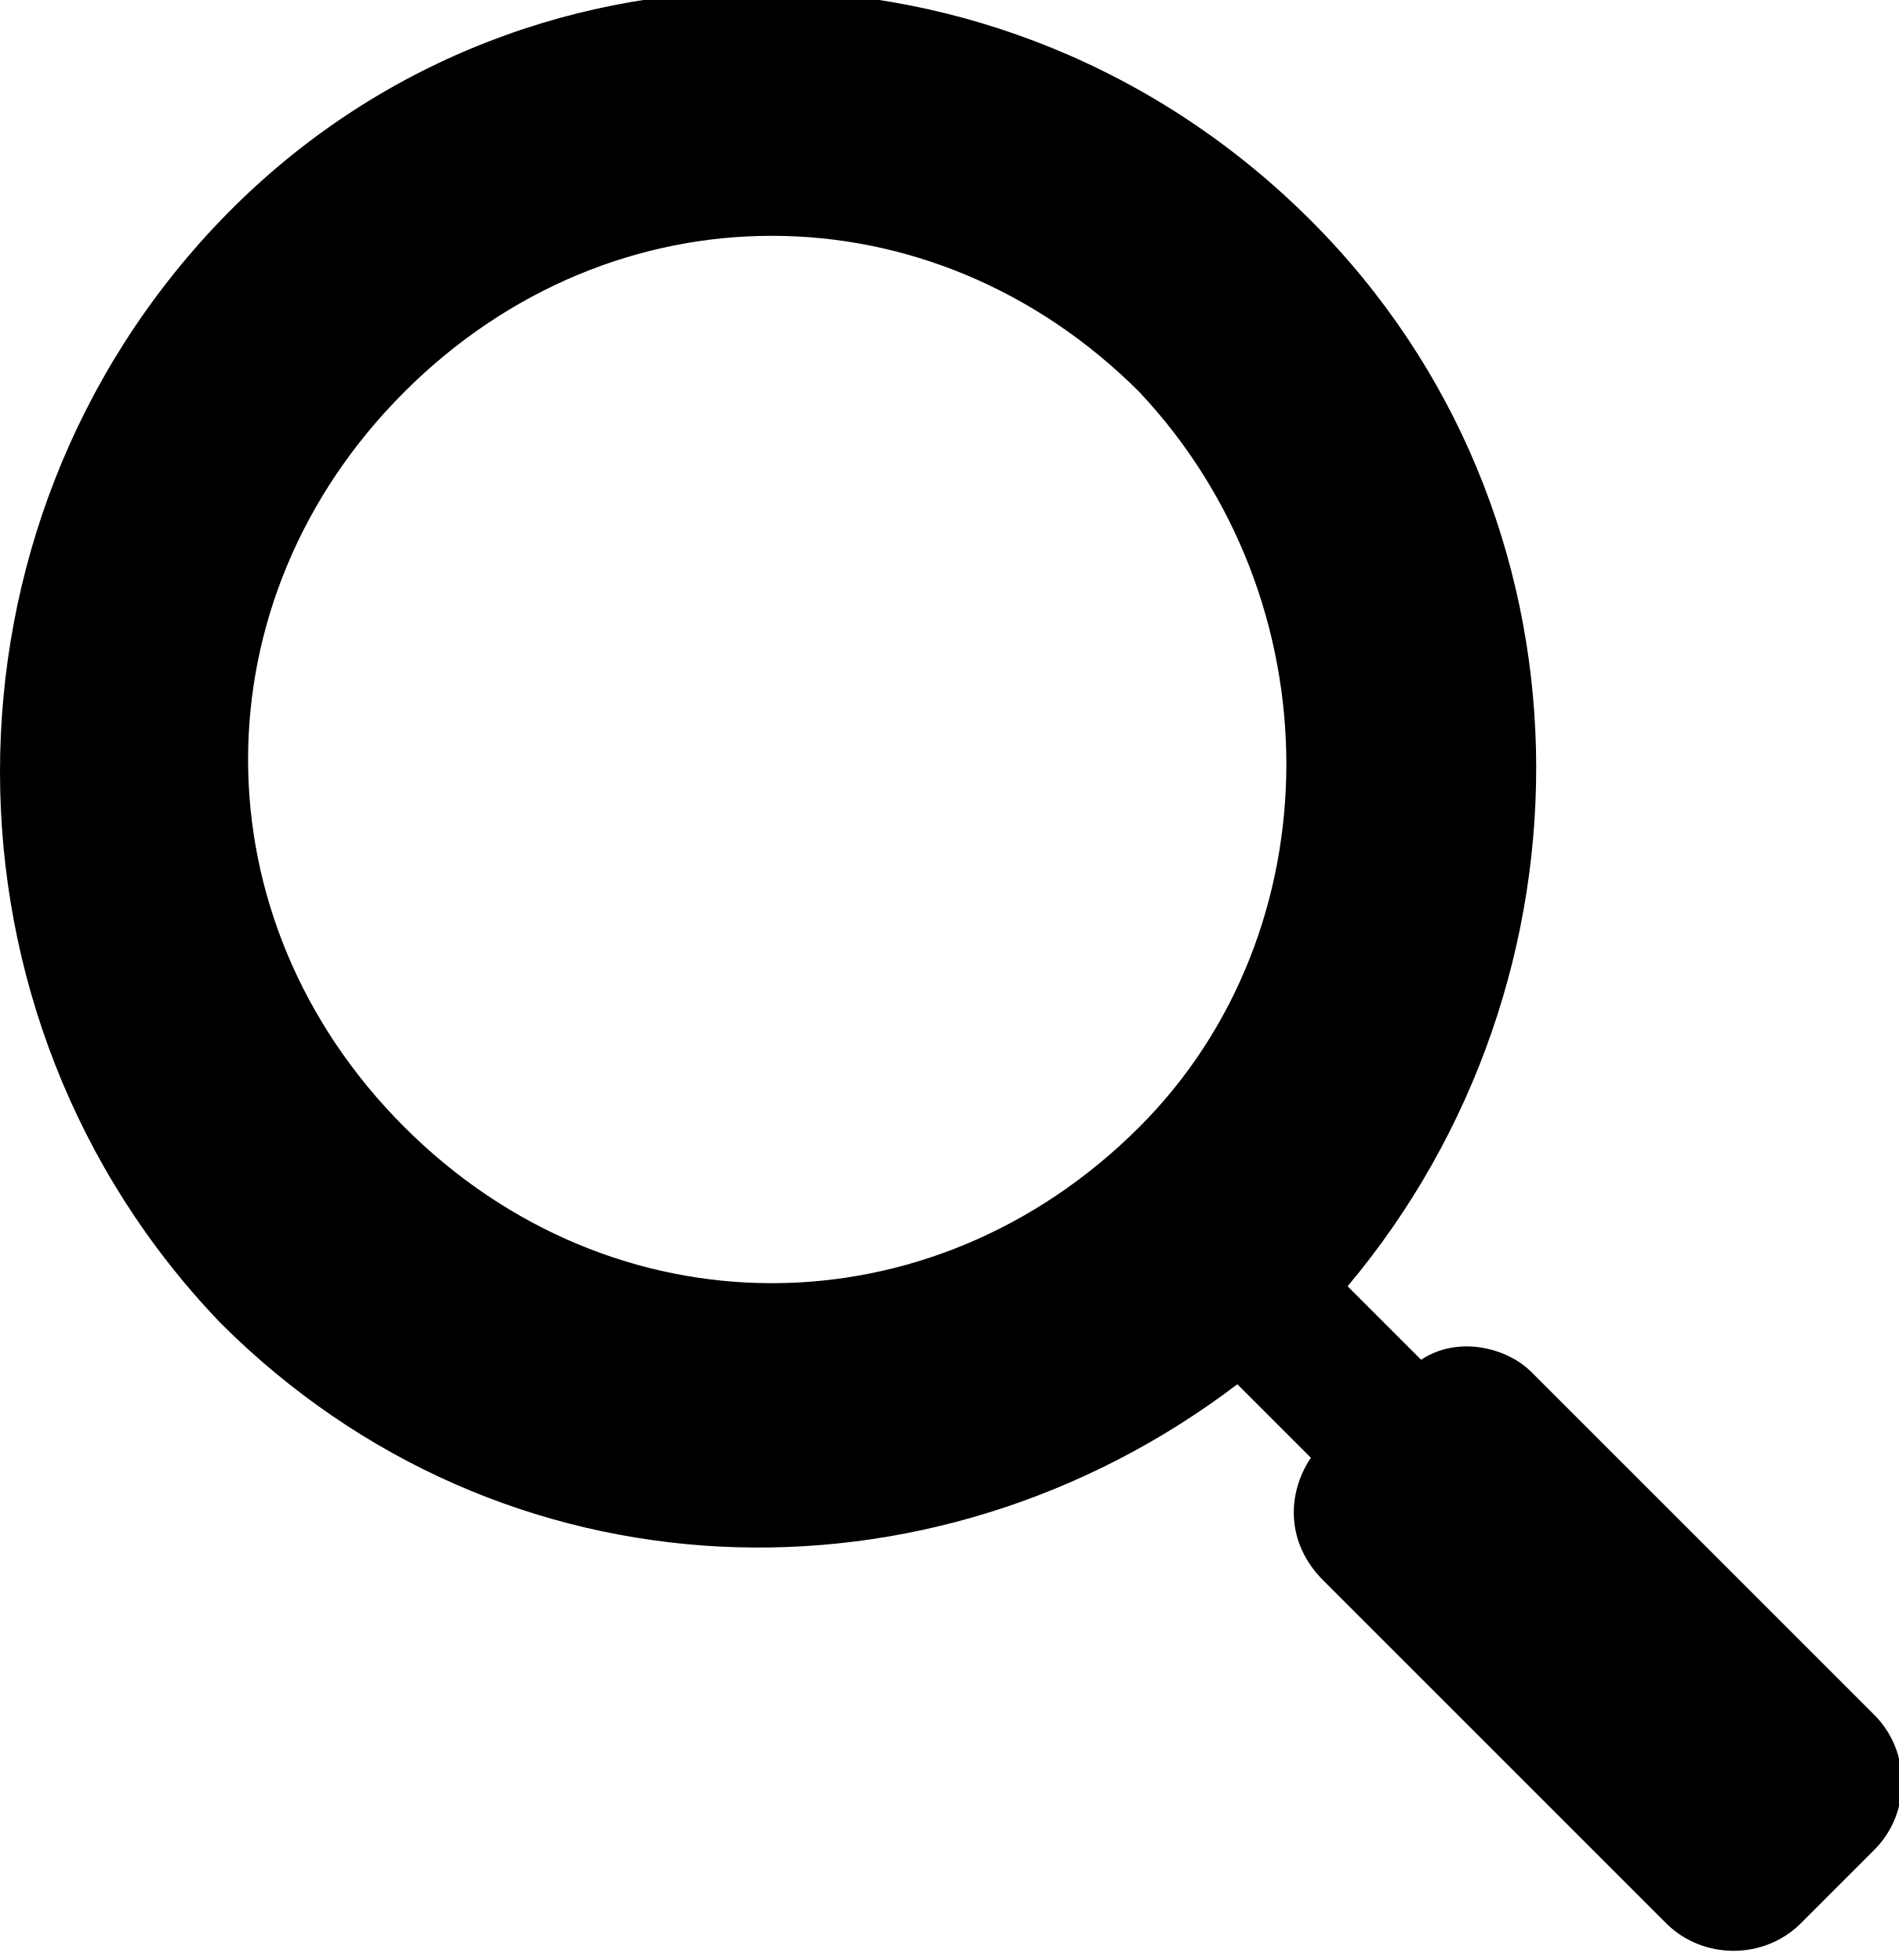
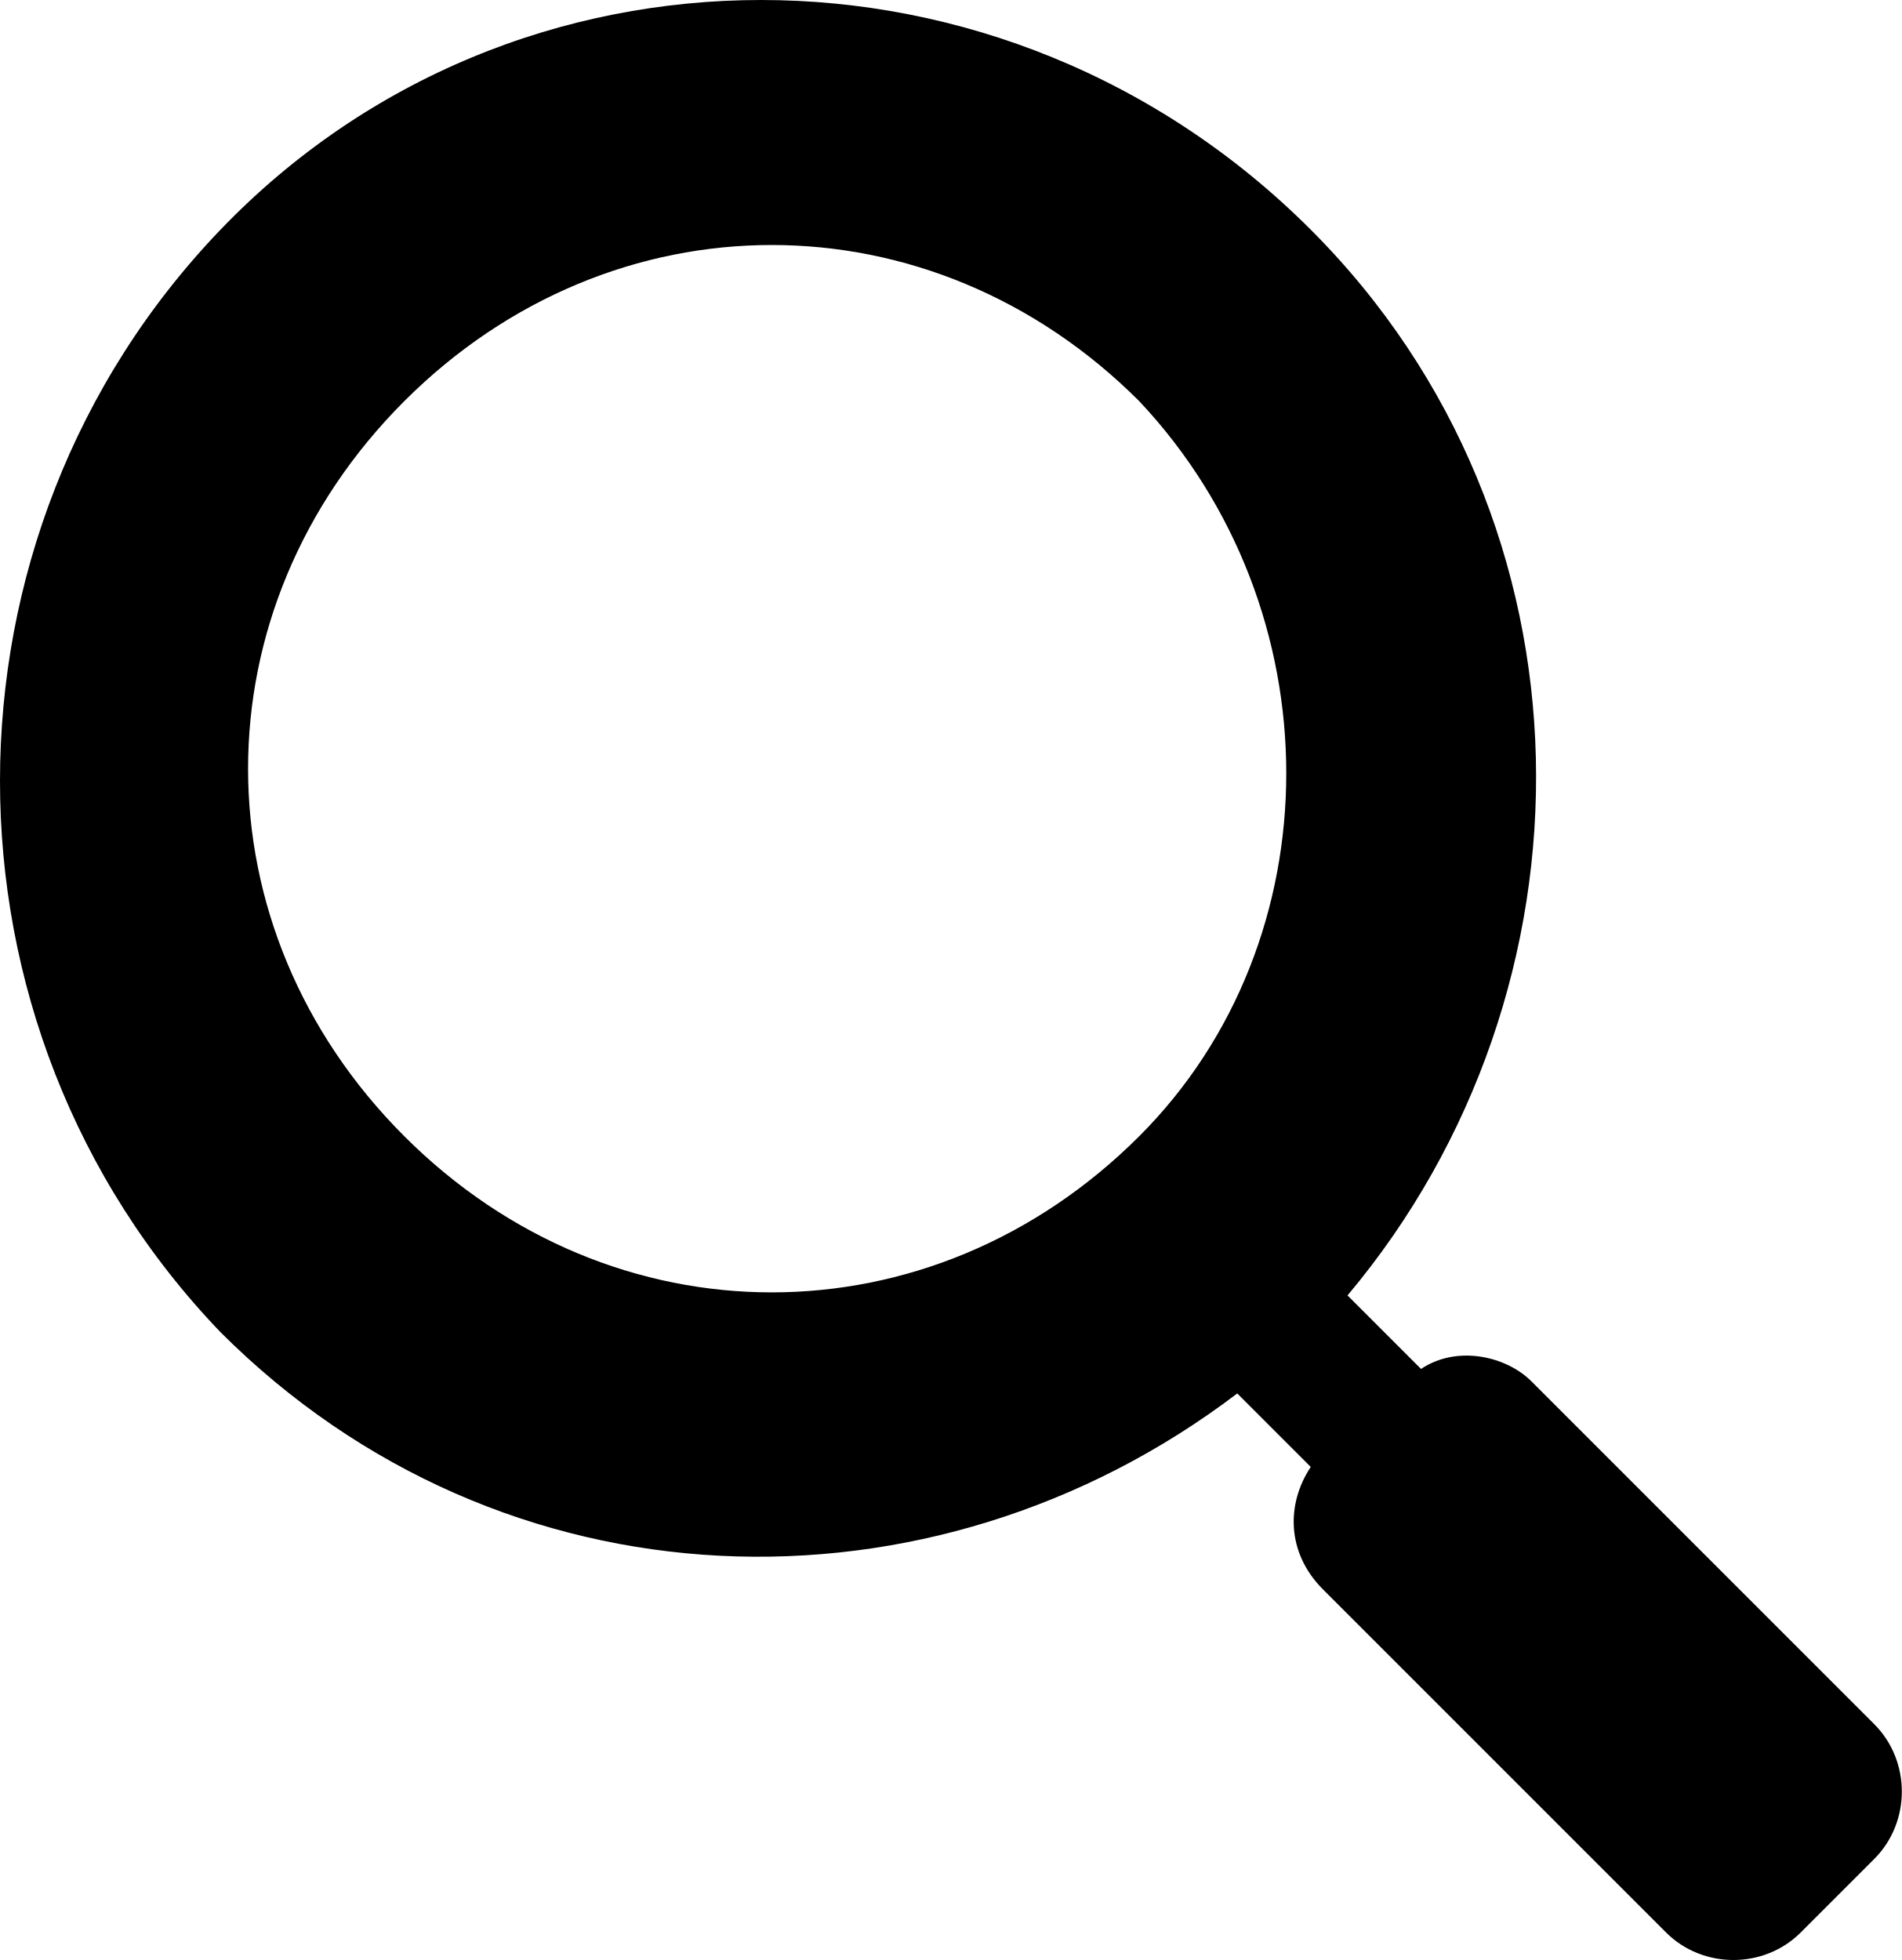
- <svg xmlns="http://www.w3.org/2000/svg" version="1.1" x="0" y="0" viewBox="0 0 15.5 16" xml:space="preserve">
-   <path d="M12.5 11.2l2.8 2.8c0.3 0.3 0.3 0.8 0 1.1l-0.6 0.6c-0.3 0.3-0.8 0.3-1.1 0l-2.8-2.8c-0.3-0.3-0.3-0.7-0.1-1l-0.6-0.6c-2.5 1.9-6 1.8-8.3-0.5 -2.4-2.5-2.4-6.5 0-9 2.4-2.5 6.4-2.5 8.9 0 2.4 2.4 2.4 6.2 0.3 8.7l0.6 0.6C11.9 10.9 12.3 11 12.5 11.2zM9.3 3.2c-1.7-1.7-4.3-1.7-6 0 -1.7 1.7-1.7 4.3 0 6 1.7 1.7 4.3 1.7 6 0C10.9 7.6 10.9 4.9 9.3 3.2z" />
+ <svg xmlns="http://www.w3.org/2000/svg" version="1.1" id="Layer_1" x="0px" y="0px" viewBox="-471 272.925 15.525 16" style="enable-background:new -471 272.925 15.525 16;" xml:space="preserve">
+   <path d="M-458.5,284.2l2.8,2.8c0.3,0.3,0.3,0.8,0,1.1l-0.6,0.6c-0.3,0.3-0.8,0.3-1.1,0l-2.8-2.8c-0.3-0.3-0.3-0.7-0.1-1l-0.6-0.6  c-2.5,1.9-6,1.8-8.3-0.5c-2.4-2.5-2.4-6.5,0-9c2.4-2.5,6.4-2.5,8.9,0c2.4,2.4,2.4,6.2,0.3,8.7l0.6,0.6  C-459.1,283.9-458.7,284-458.5,284.2z M-461.7,276.2c-1.7-1.7-4.3-1.7-6,0c-1.7,1.7-1.7,4.3,0,6c1.7,1.7,4.3,1.7,6,0  C-460.1,280.6-460.1,277.9-461.7,276.2z" />
</svg>
